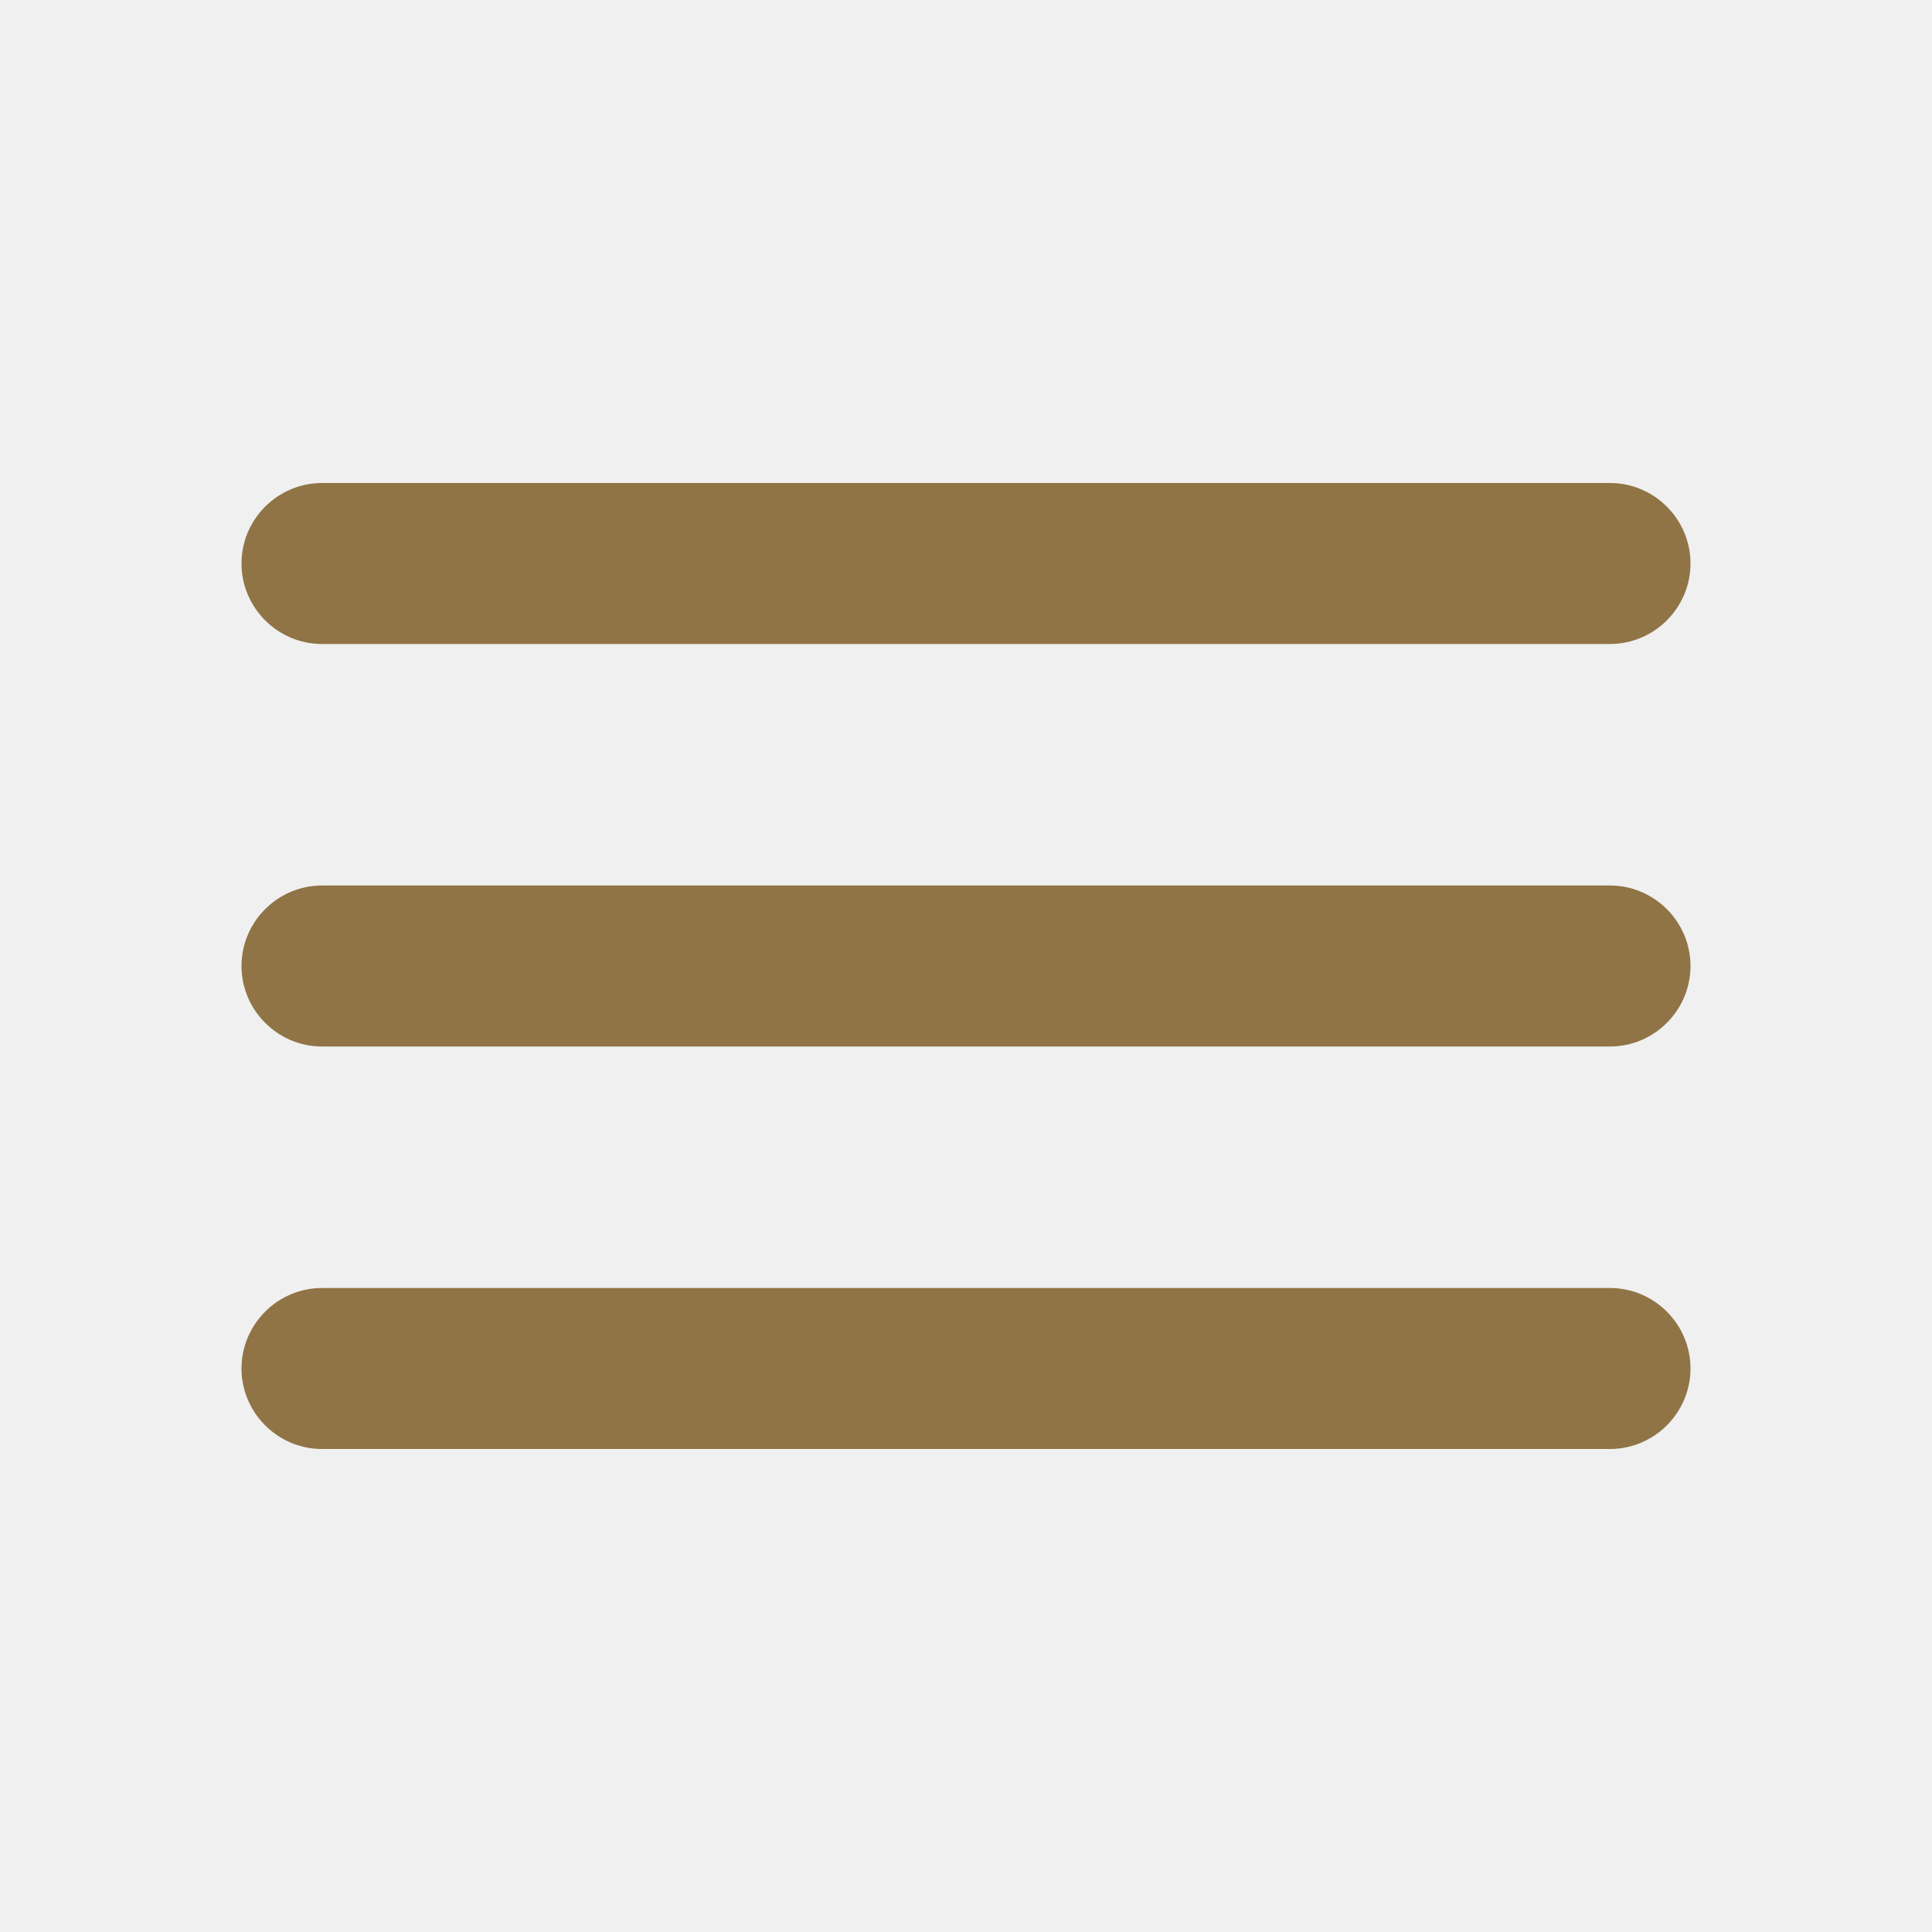
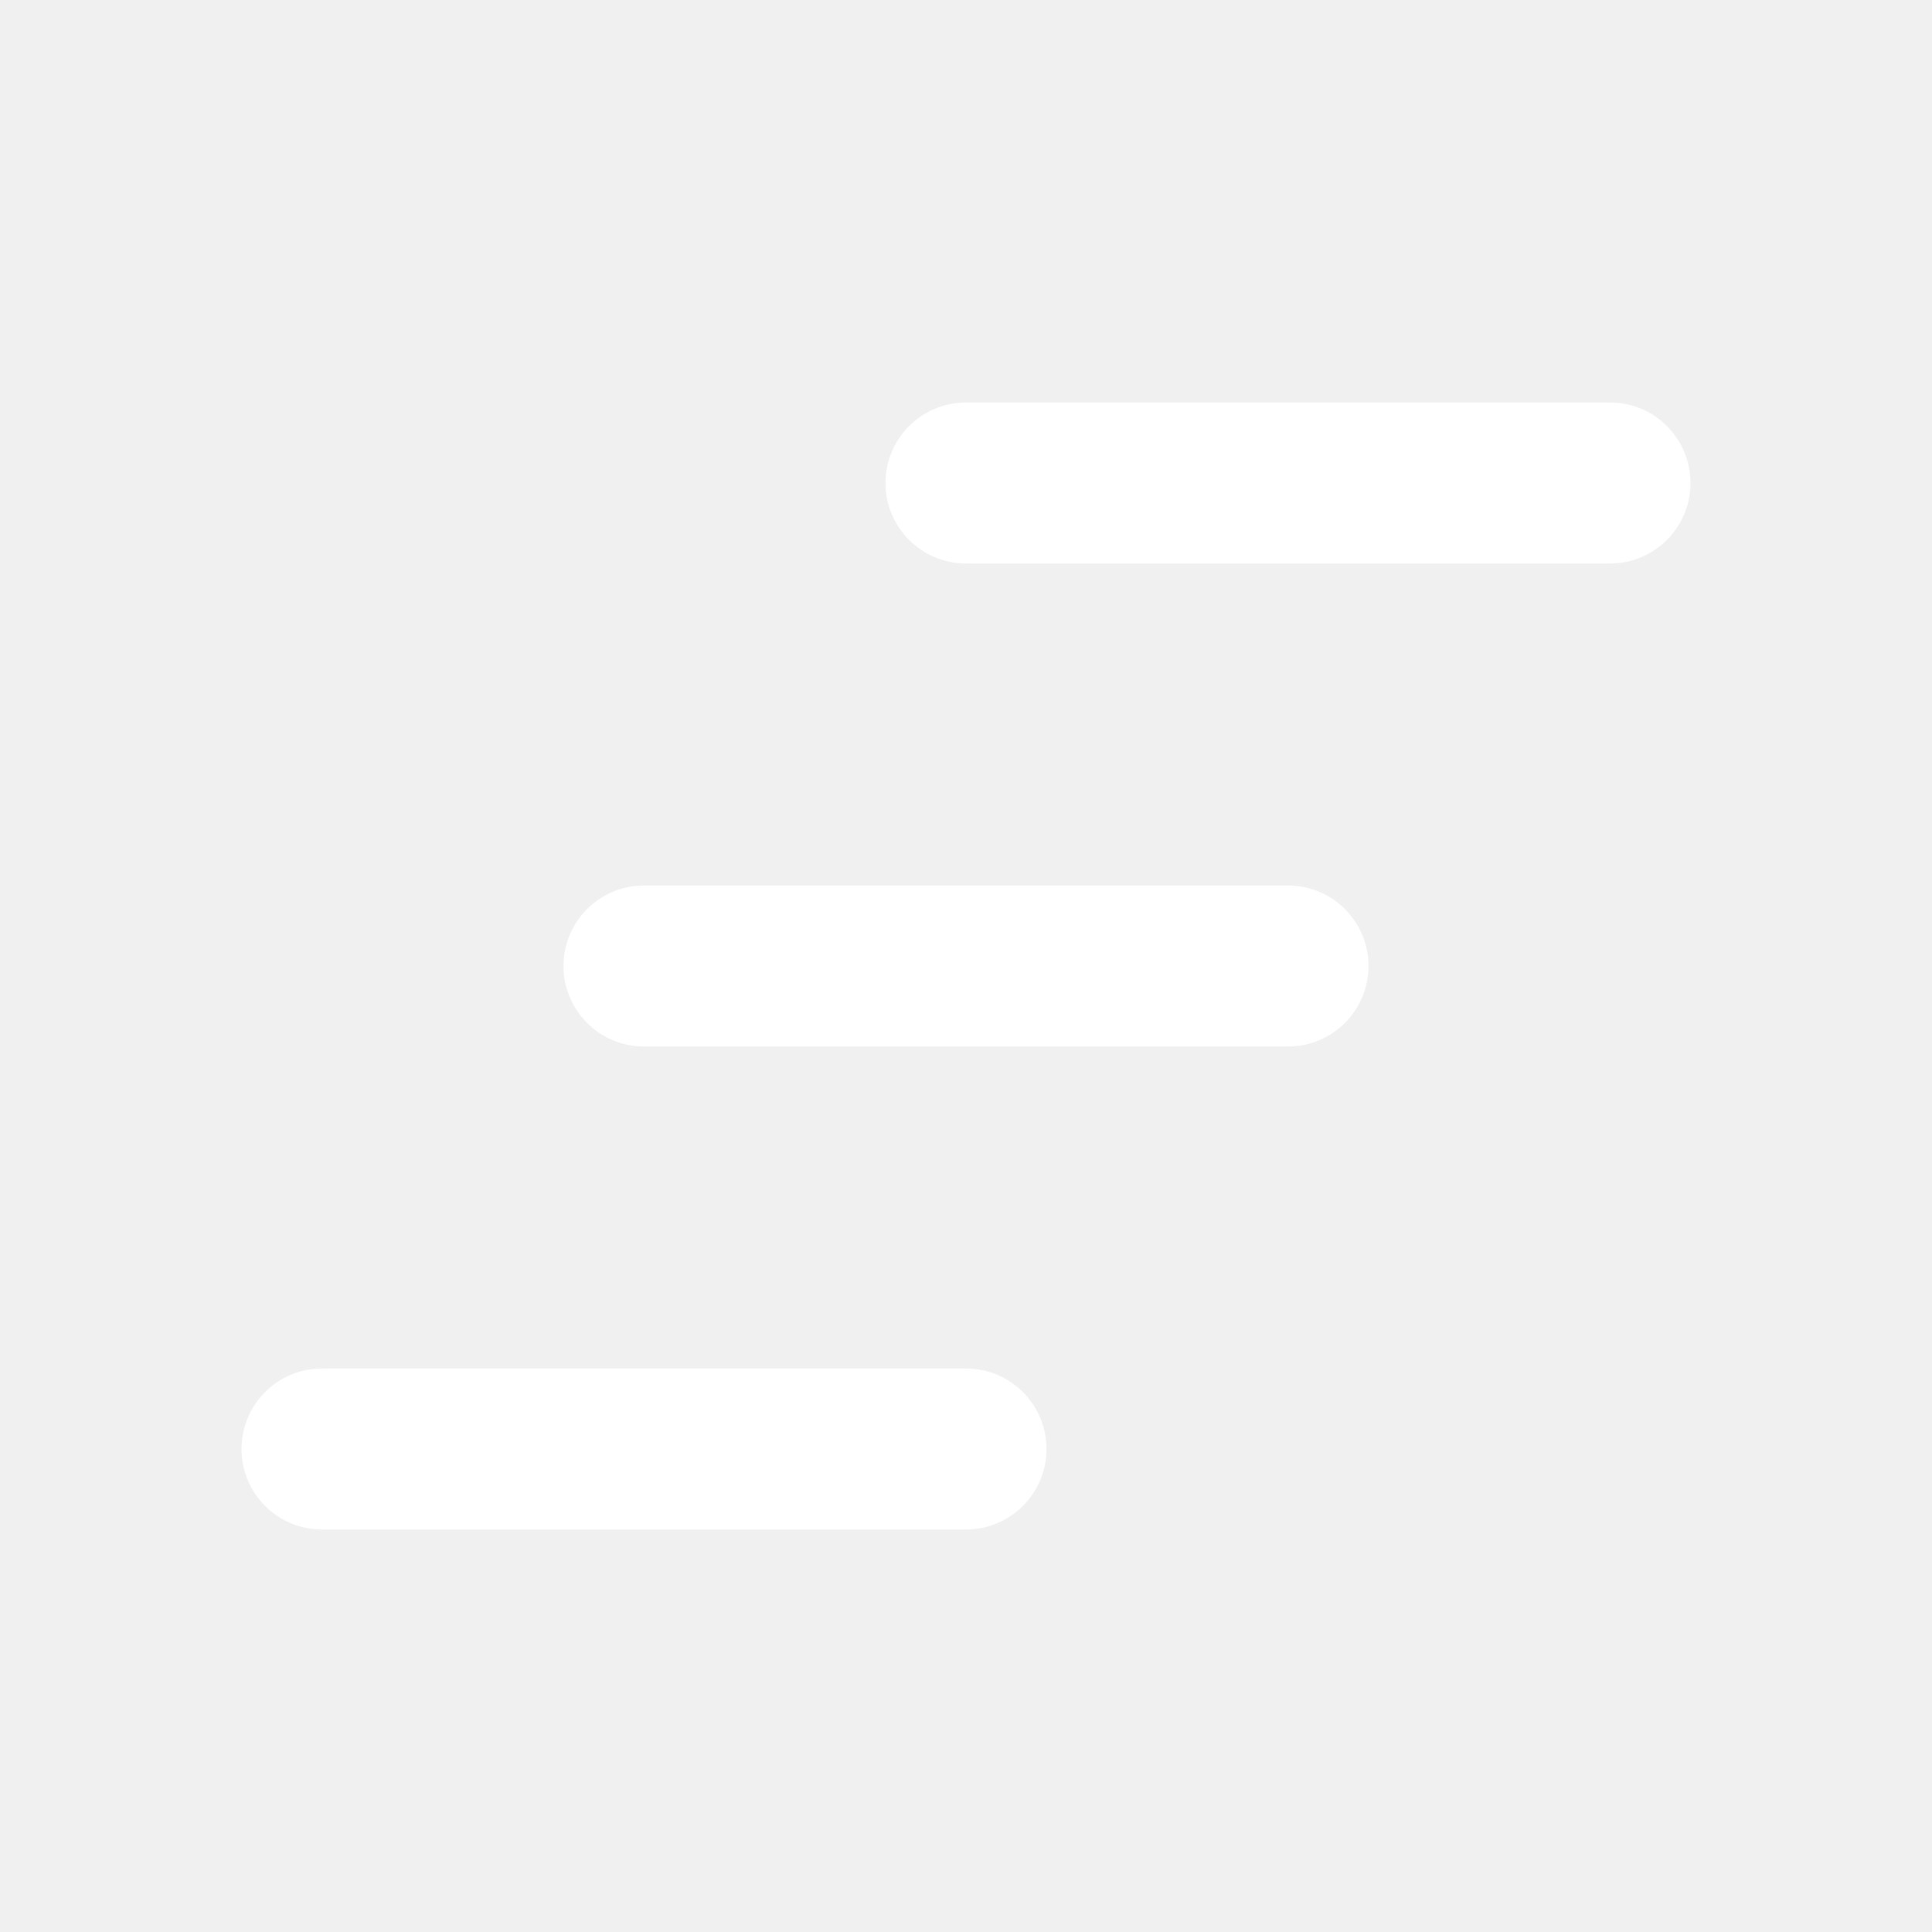
<svg xmlns="http://www.w3.org/2000/svg" width="1em" height="1em" viewBox="0 0 24 24">
-   <path fill="#907446" d="M4 18h16c.55 0 1-.45 1-1s-.45-1-1-1H4c-.55 0-1 .45-1 1s.45 1 1 1m0-5h16c.55 0 1-.45 1-1s-.45-1-1-1H4c-.55 0-1 .45-1 1s.45 1 1 1M3 7c0 .55.45 1 1 1h16c.55 0 1-.45 1-1s-.45-1-1-1H4c-.55 0-1 .45-1 1" />
+   <path fill="white" d="M12 5a1 1 0 1 0 0 2h8a1 1 0 1 0 0-2zm-5 7a1 1 0 0 1 1-1h8a1 1 0 1 1 0 2H8a1 1 0 0 1-1-1m-4 6a1 1 0 0 1 1-1h8a1 1 0 1 1 0 2H4a1 1 0 0 1-1-1" />
</svg>
